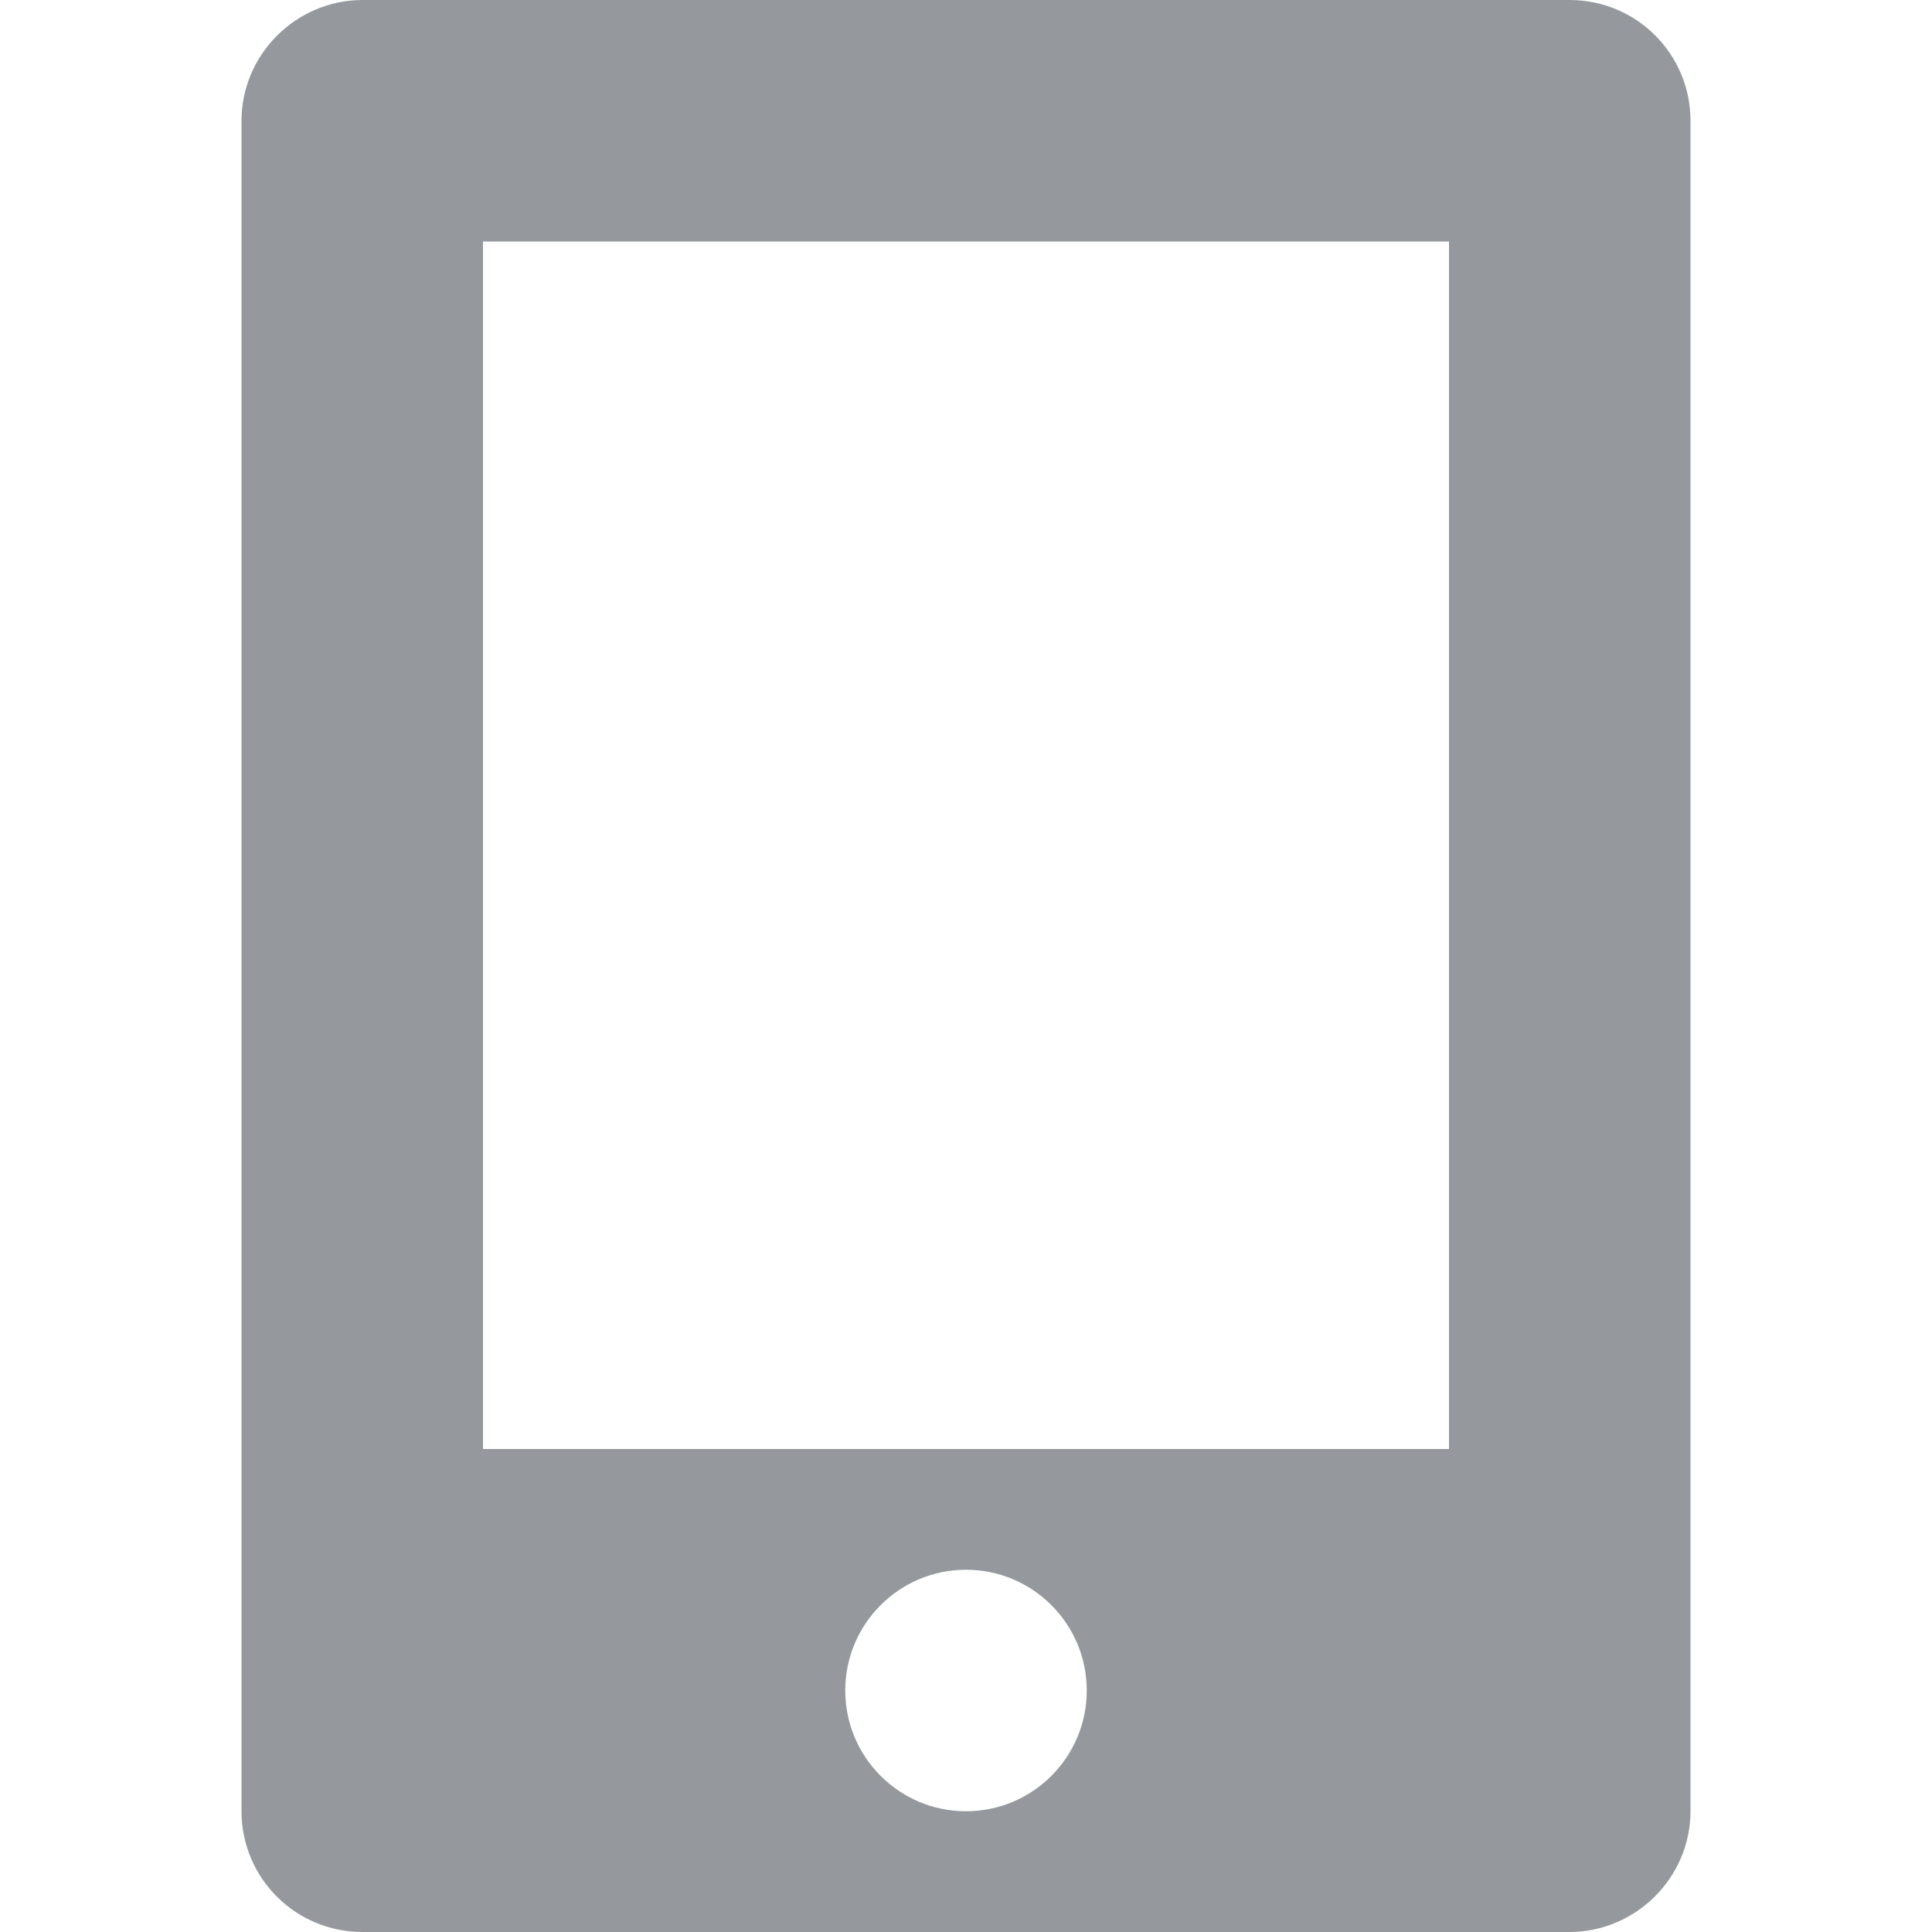
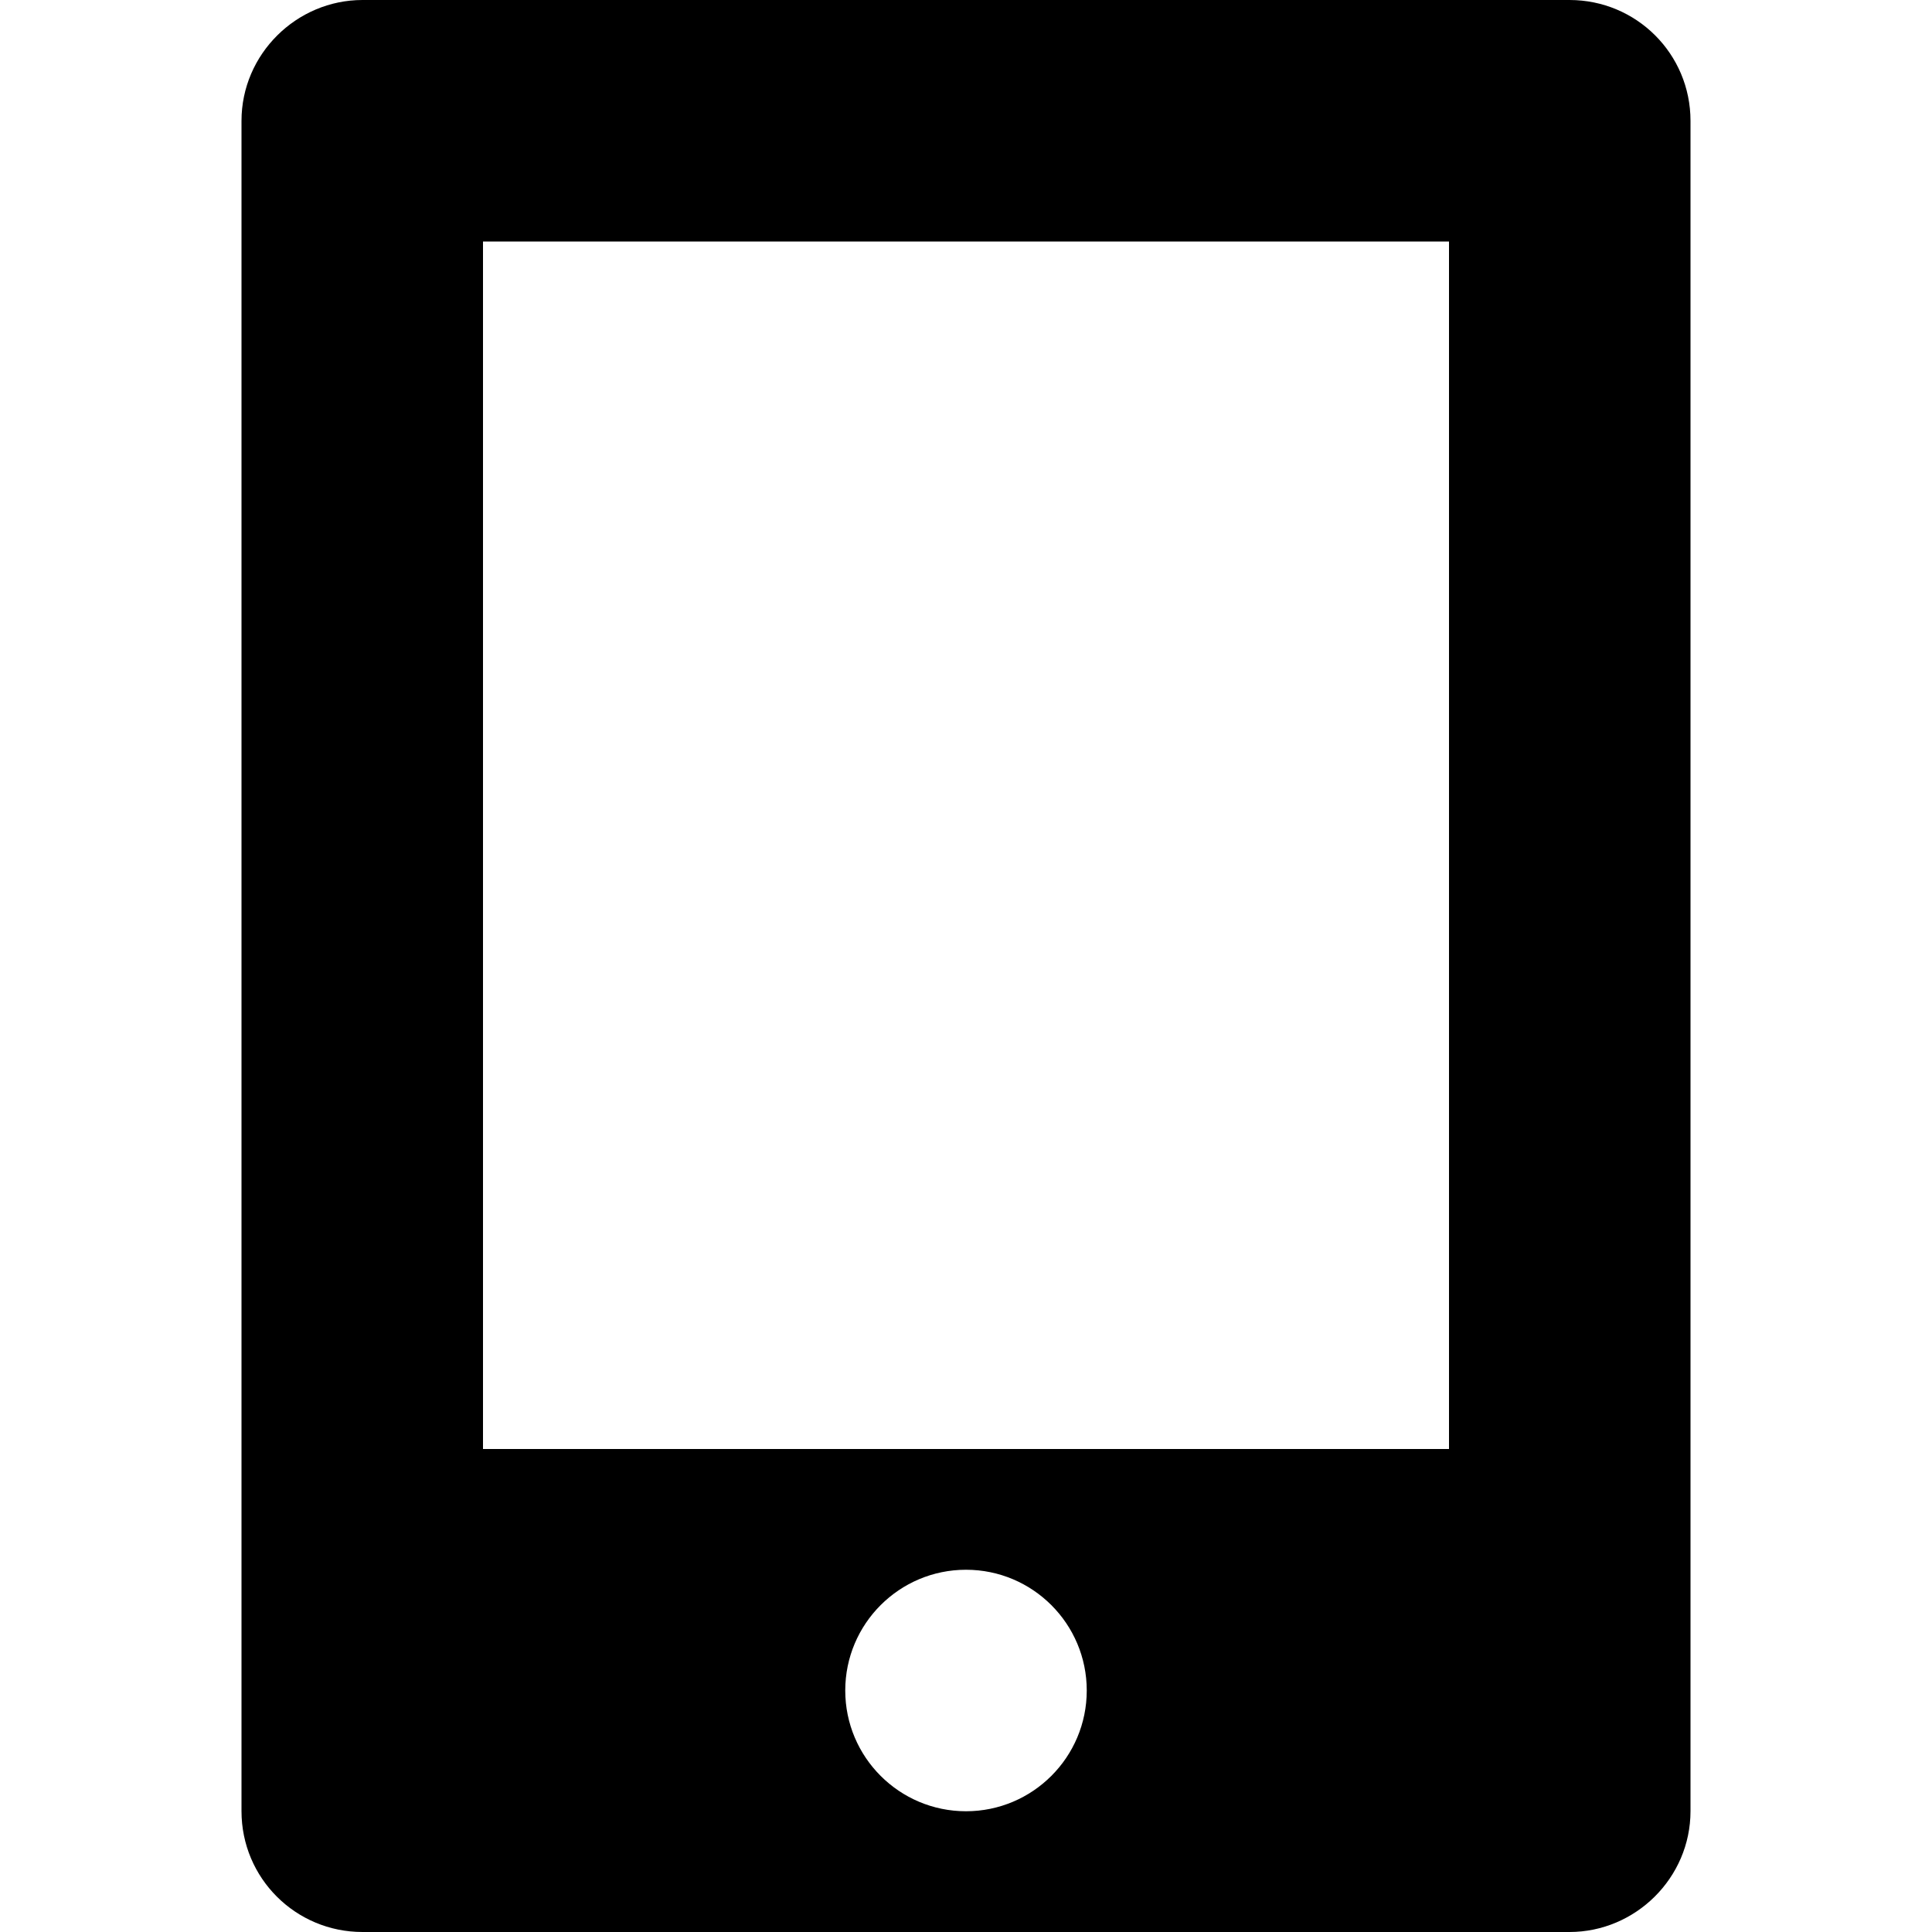
<svg xmlns="http://www.w3.org/2000/svg" width="16" height="16" viewBox="0 0 16 16">
-   <path fill="#95999D" fill-rule="evenodd" d="M162,65.001 C162,64.448 162.456,64 163.002,64 L172.998,64 C173.551,64 174,64.445 174,65.001 L174,78.999 C174,79.552 173.544,80 172.998,80 L163.002,80 C162.449,80 162,79.555 162,78.999 L162,65.001 Z M164,66 L172,66 L172,76 L164,76 L164,66 Z M168,79 C168.552,79 169,78.552 169,78 C169,77.448 168.552,77 168,77 C167.448,77 167,77.448 167,78 C167,78.552 167.448,79 168,79 Z" transform="translate(-160 -64)" />
+   <path fill-rule="evenodd" d="M162,65.001 C162,64.448 162.456,64 163.002,64 L172.998,64 C173.551,64 174,64.445 174,65.001 L174,78.999 C174,79.552 173.544,80 172.998,80 L163.002,80 C162.449,80 162,79.555 162,78.999 L162,65.001 Z M164,66 L172,66 L172,76 L164,76 L164,66 Z M168,79 C168.552,79 169,78.552 169,78 C169,77.448 168.552,77 168,77 C167.448,77 167,77.448 167,78 C167,78.552 167.448,79 168,79 Z" transform="translate(-160 -64)" />
</svg>
